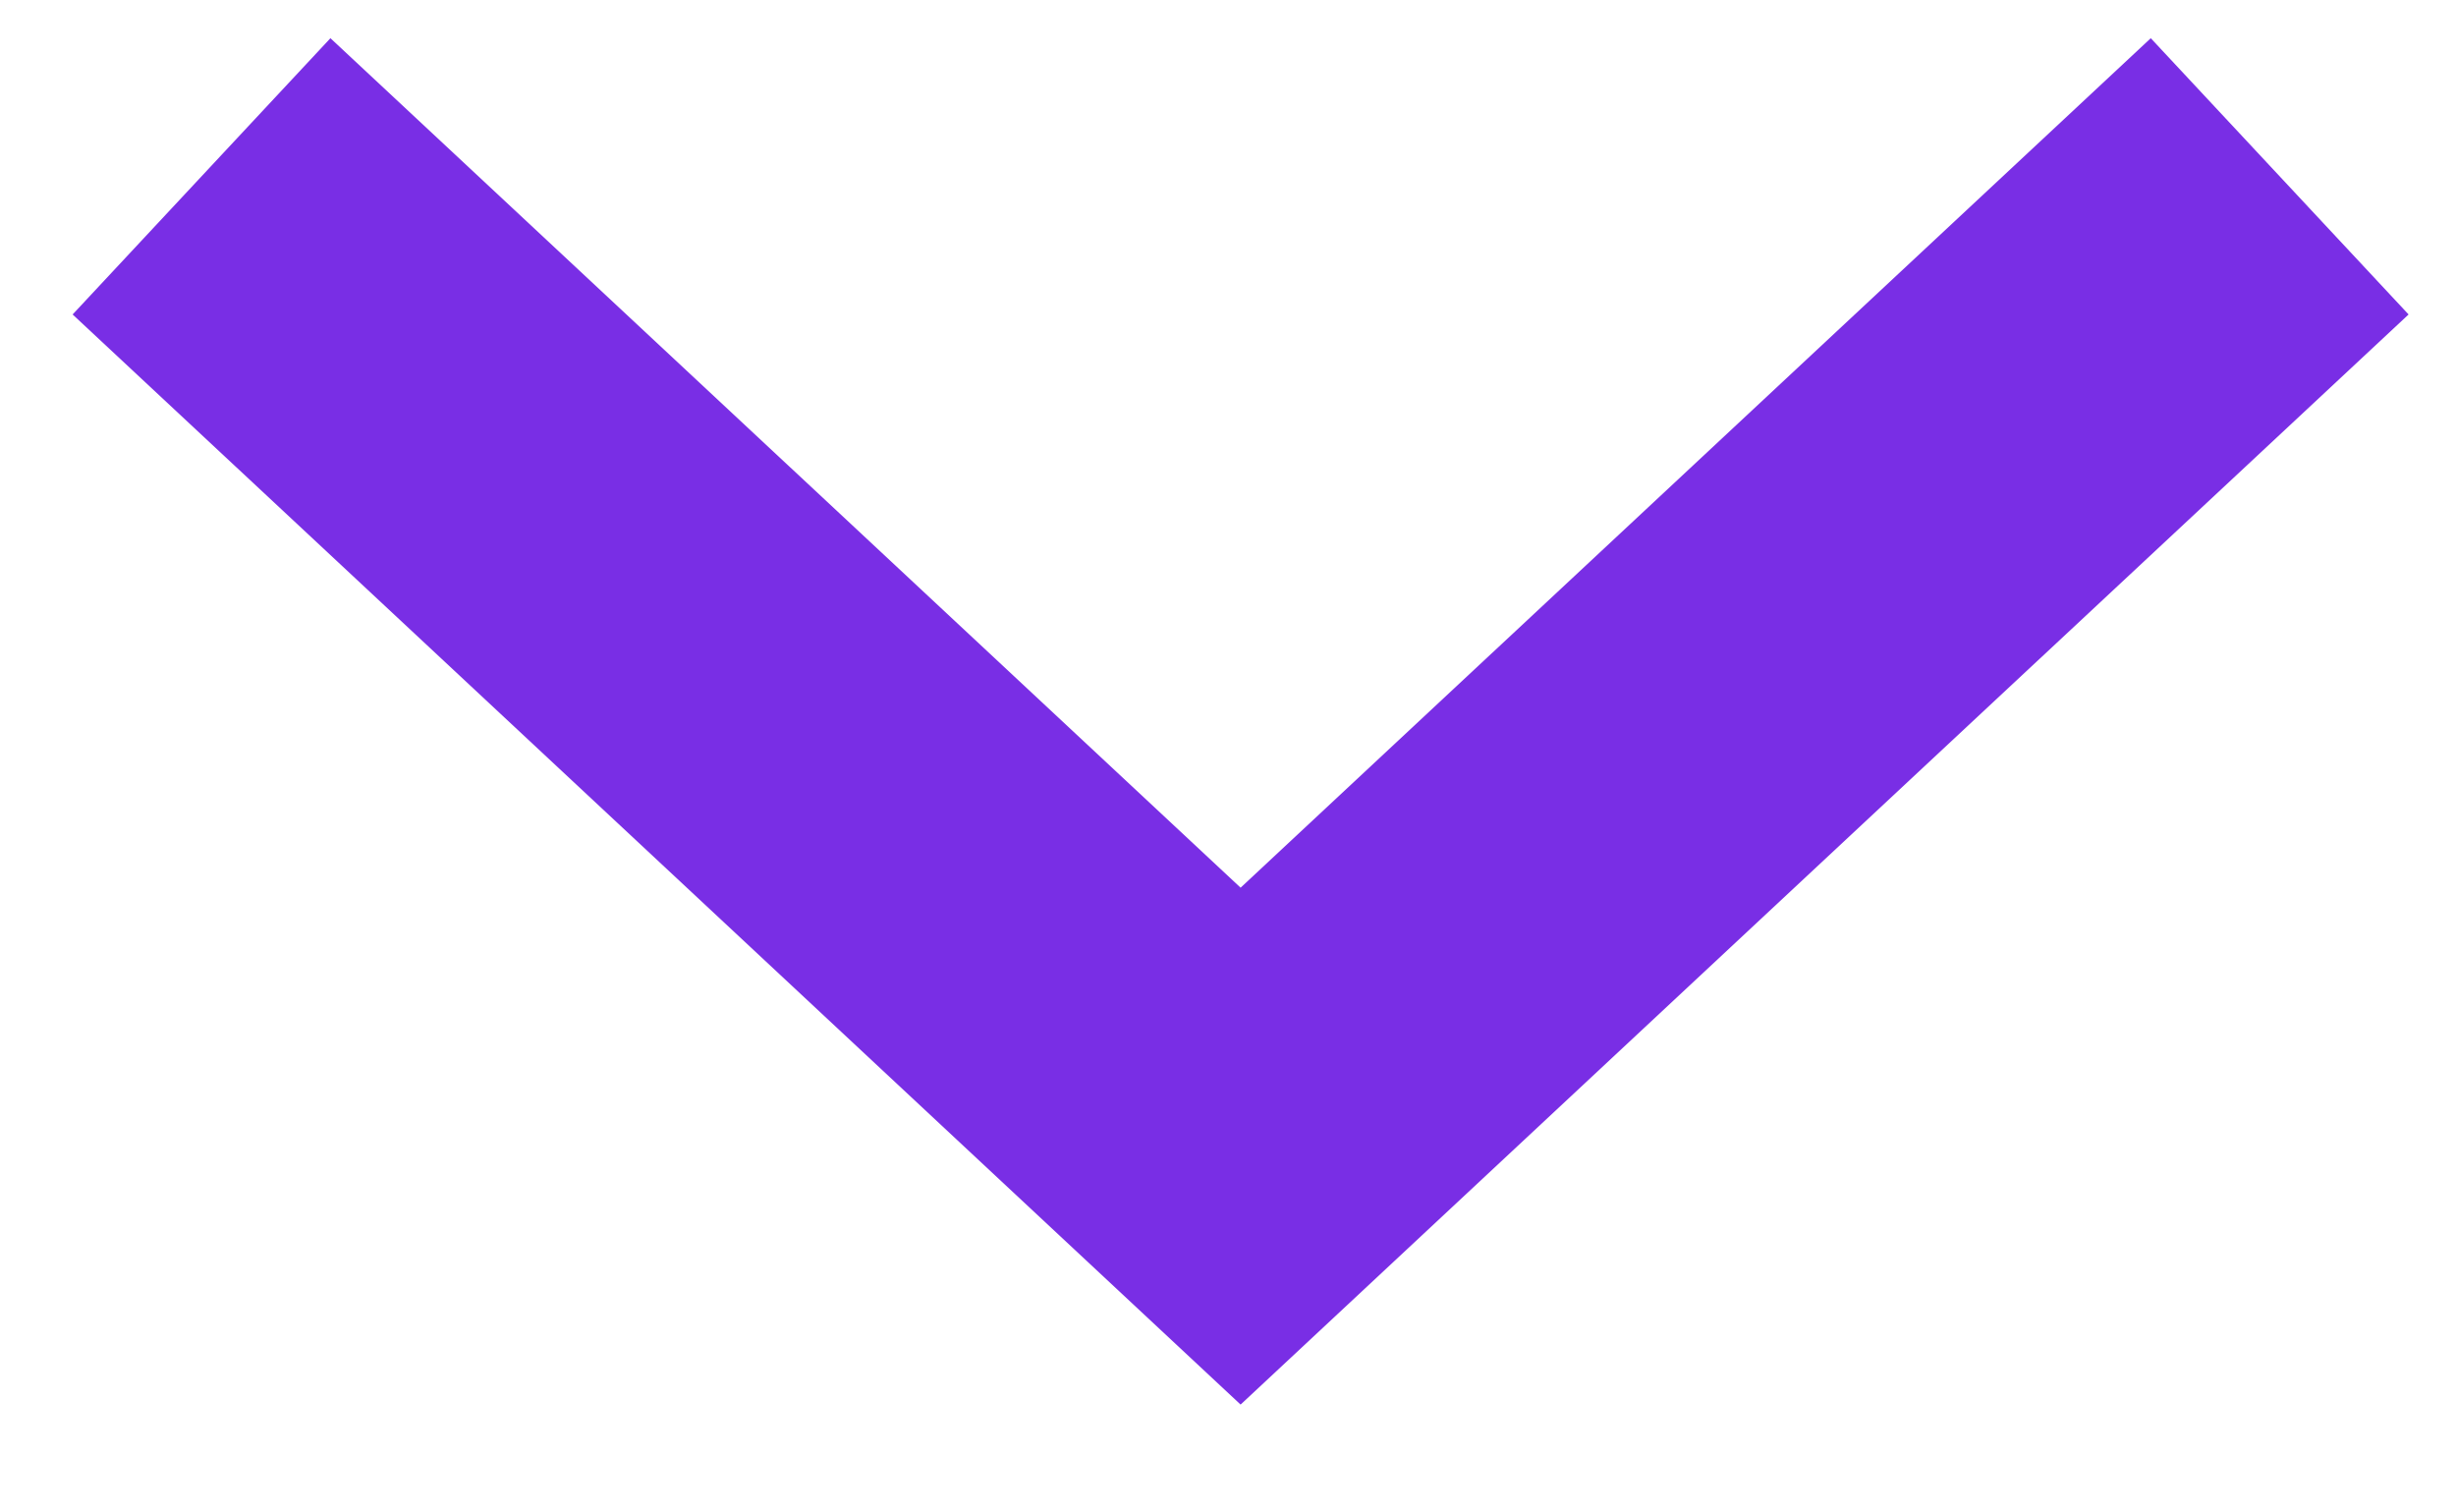
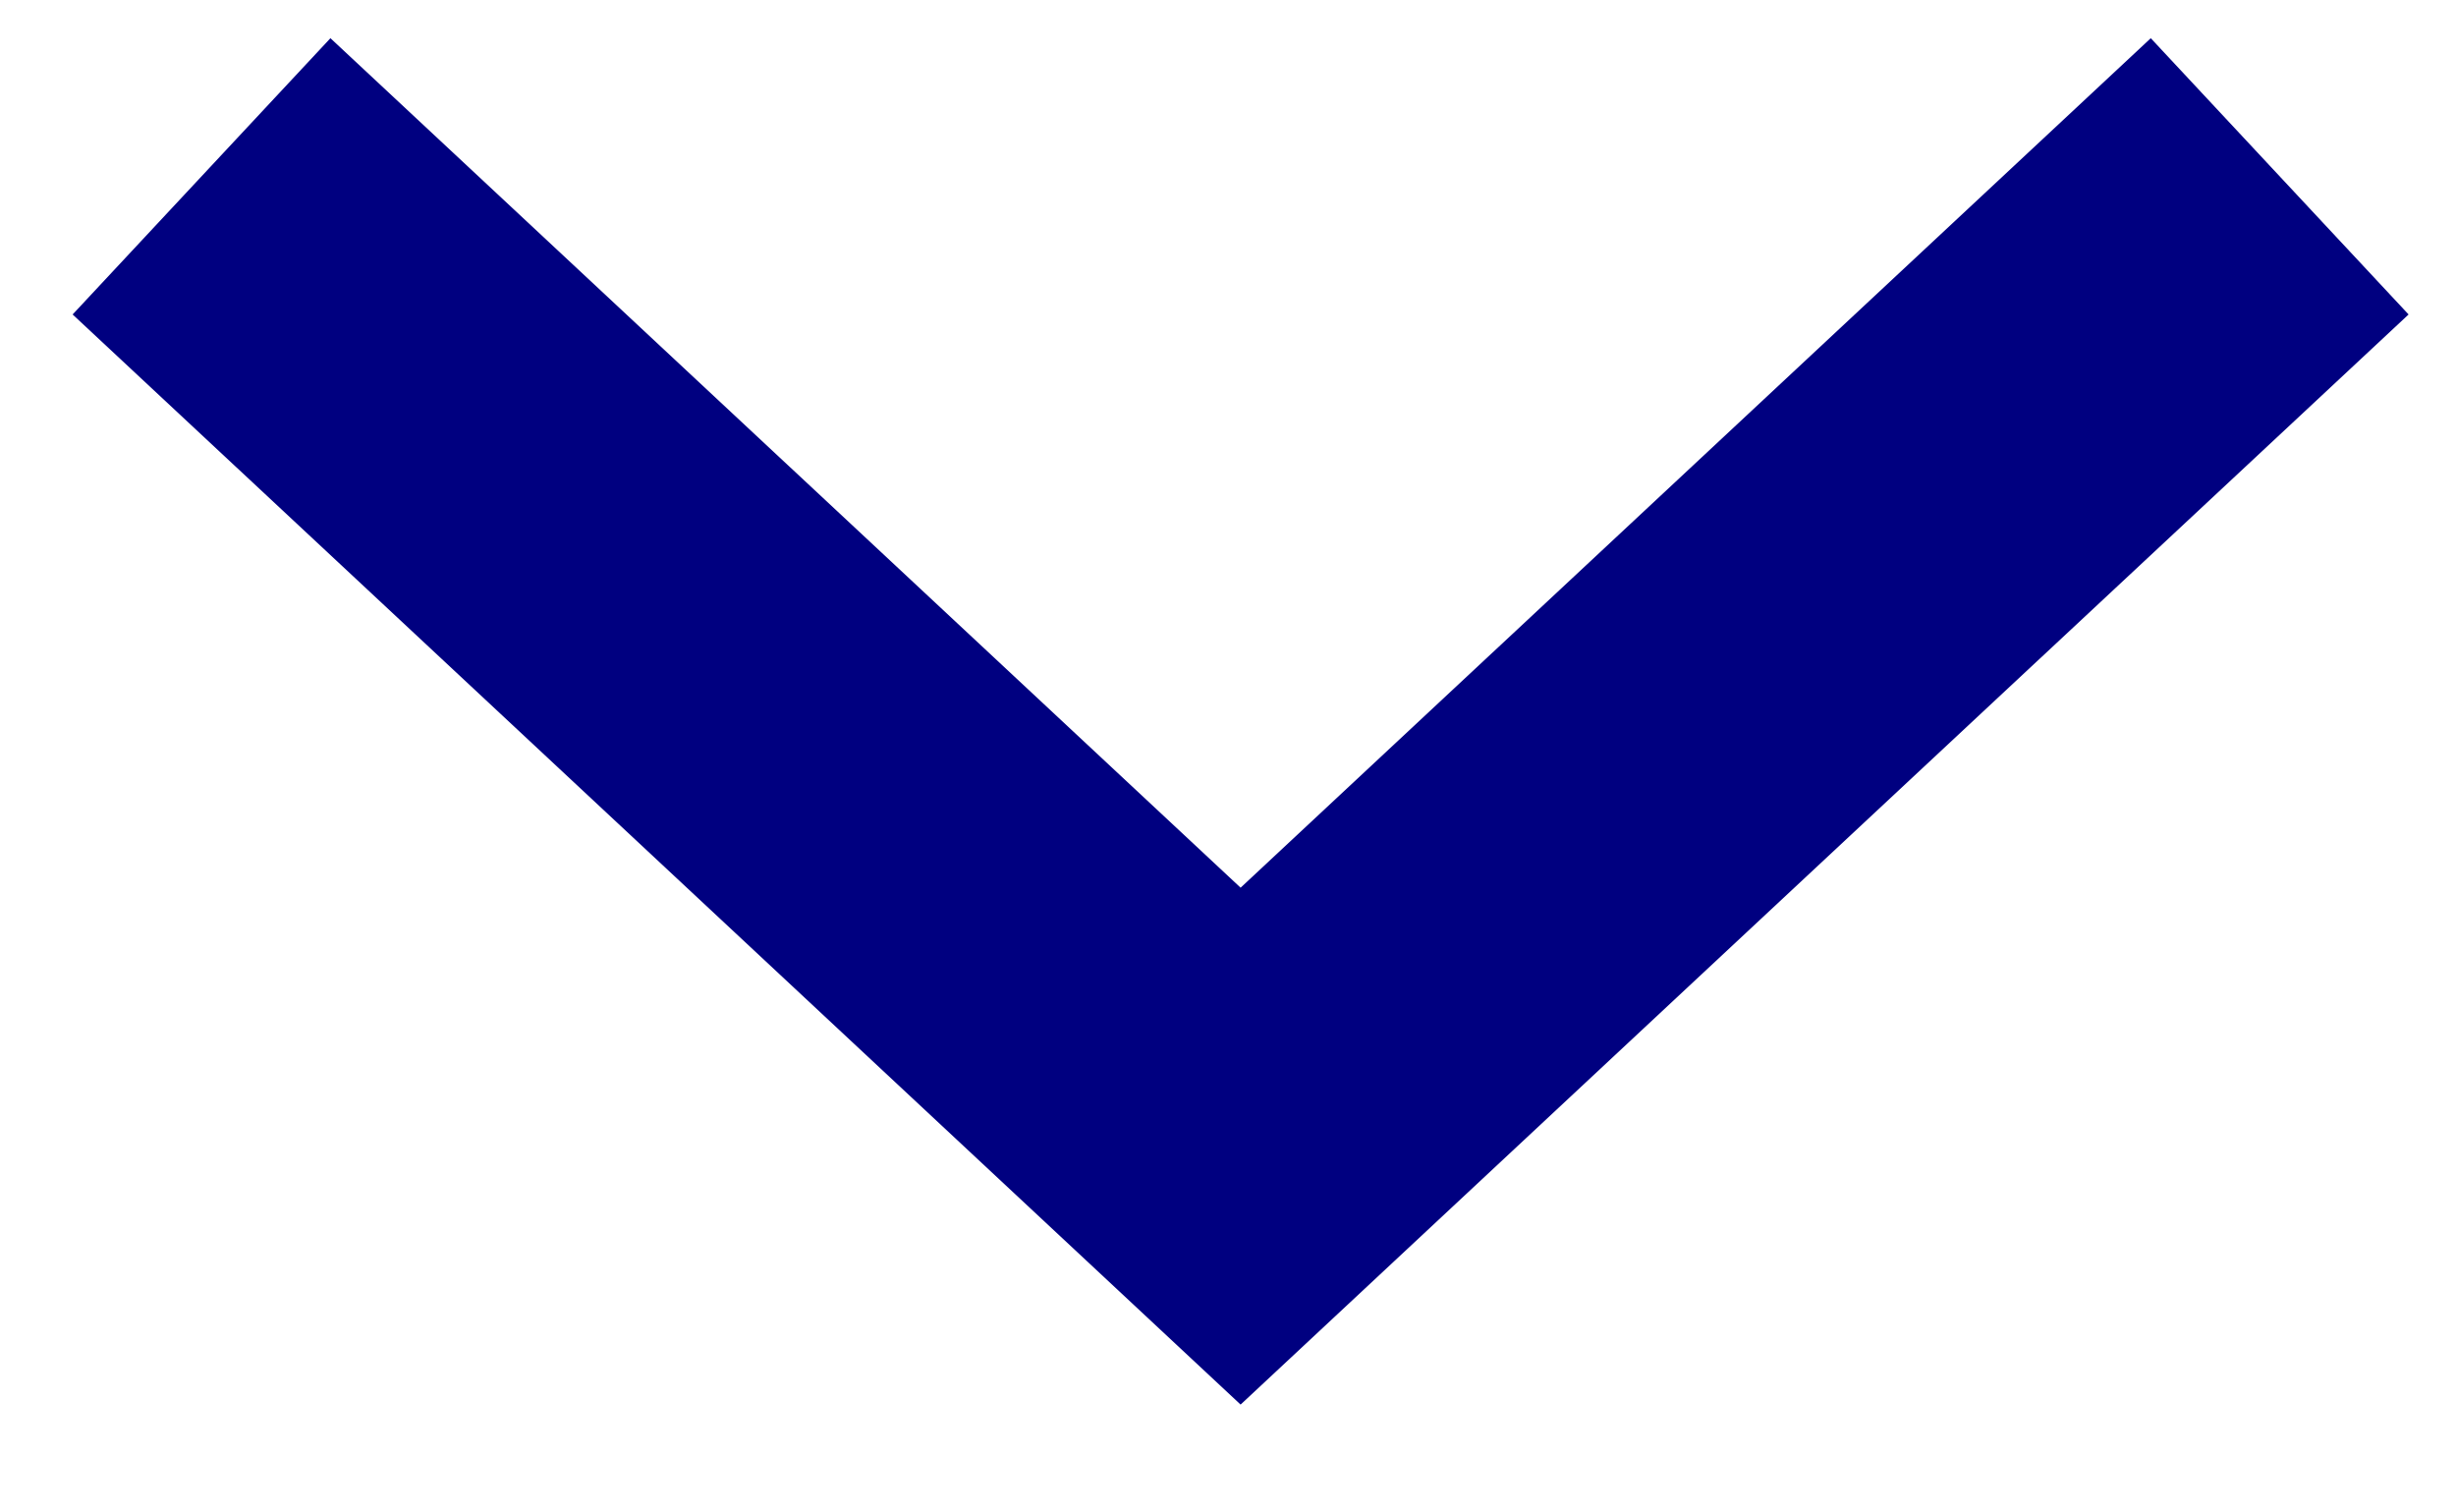
<svg xmlns="http://www.w3.org/2000/svg" width="13px" height="8px" viewBox="0 0 13 8" version="1.1">
  <defs />
  <g id="desktop" stroke="none" stroke-width="1" fill="none" fill-rule="evenodd">
-     <g id="Cloud-Button-Sequence" transform="translate(-1311, -3818)" stroke="#792ee5" stroke-width="2">
+     <g id="Cloud-Button-Sequence" transform="translate(-1311, -3818)" stroke="#000080" stroke-width="2">
      <g id="GetStarted-Copy-3" transform="translate(98, 3249)">
        <g id="Via-CLoud" transform="translate(855, 212)">
          <g id="Button" transform="translate(0, 328)">
            <polyline id="Page-1" transform="translate(364.5667, 32.5) rotate(90) translate(-364.5667, -32.5) " points="362 27 367.133 32.5 362 38" />
          </g>
        </g>
      </g>
    </g>
  </g>
</svg>
